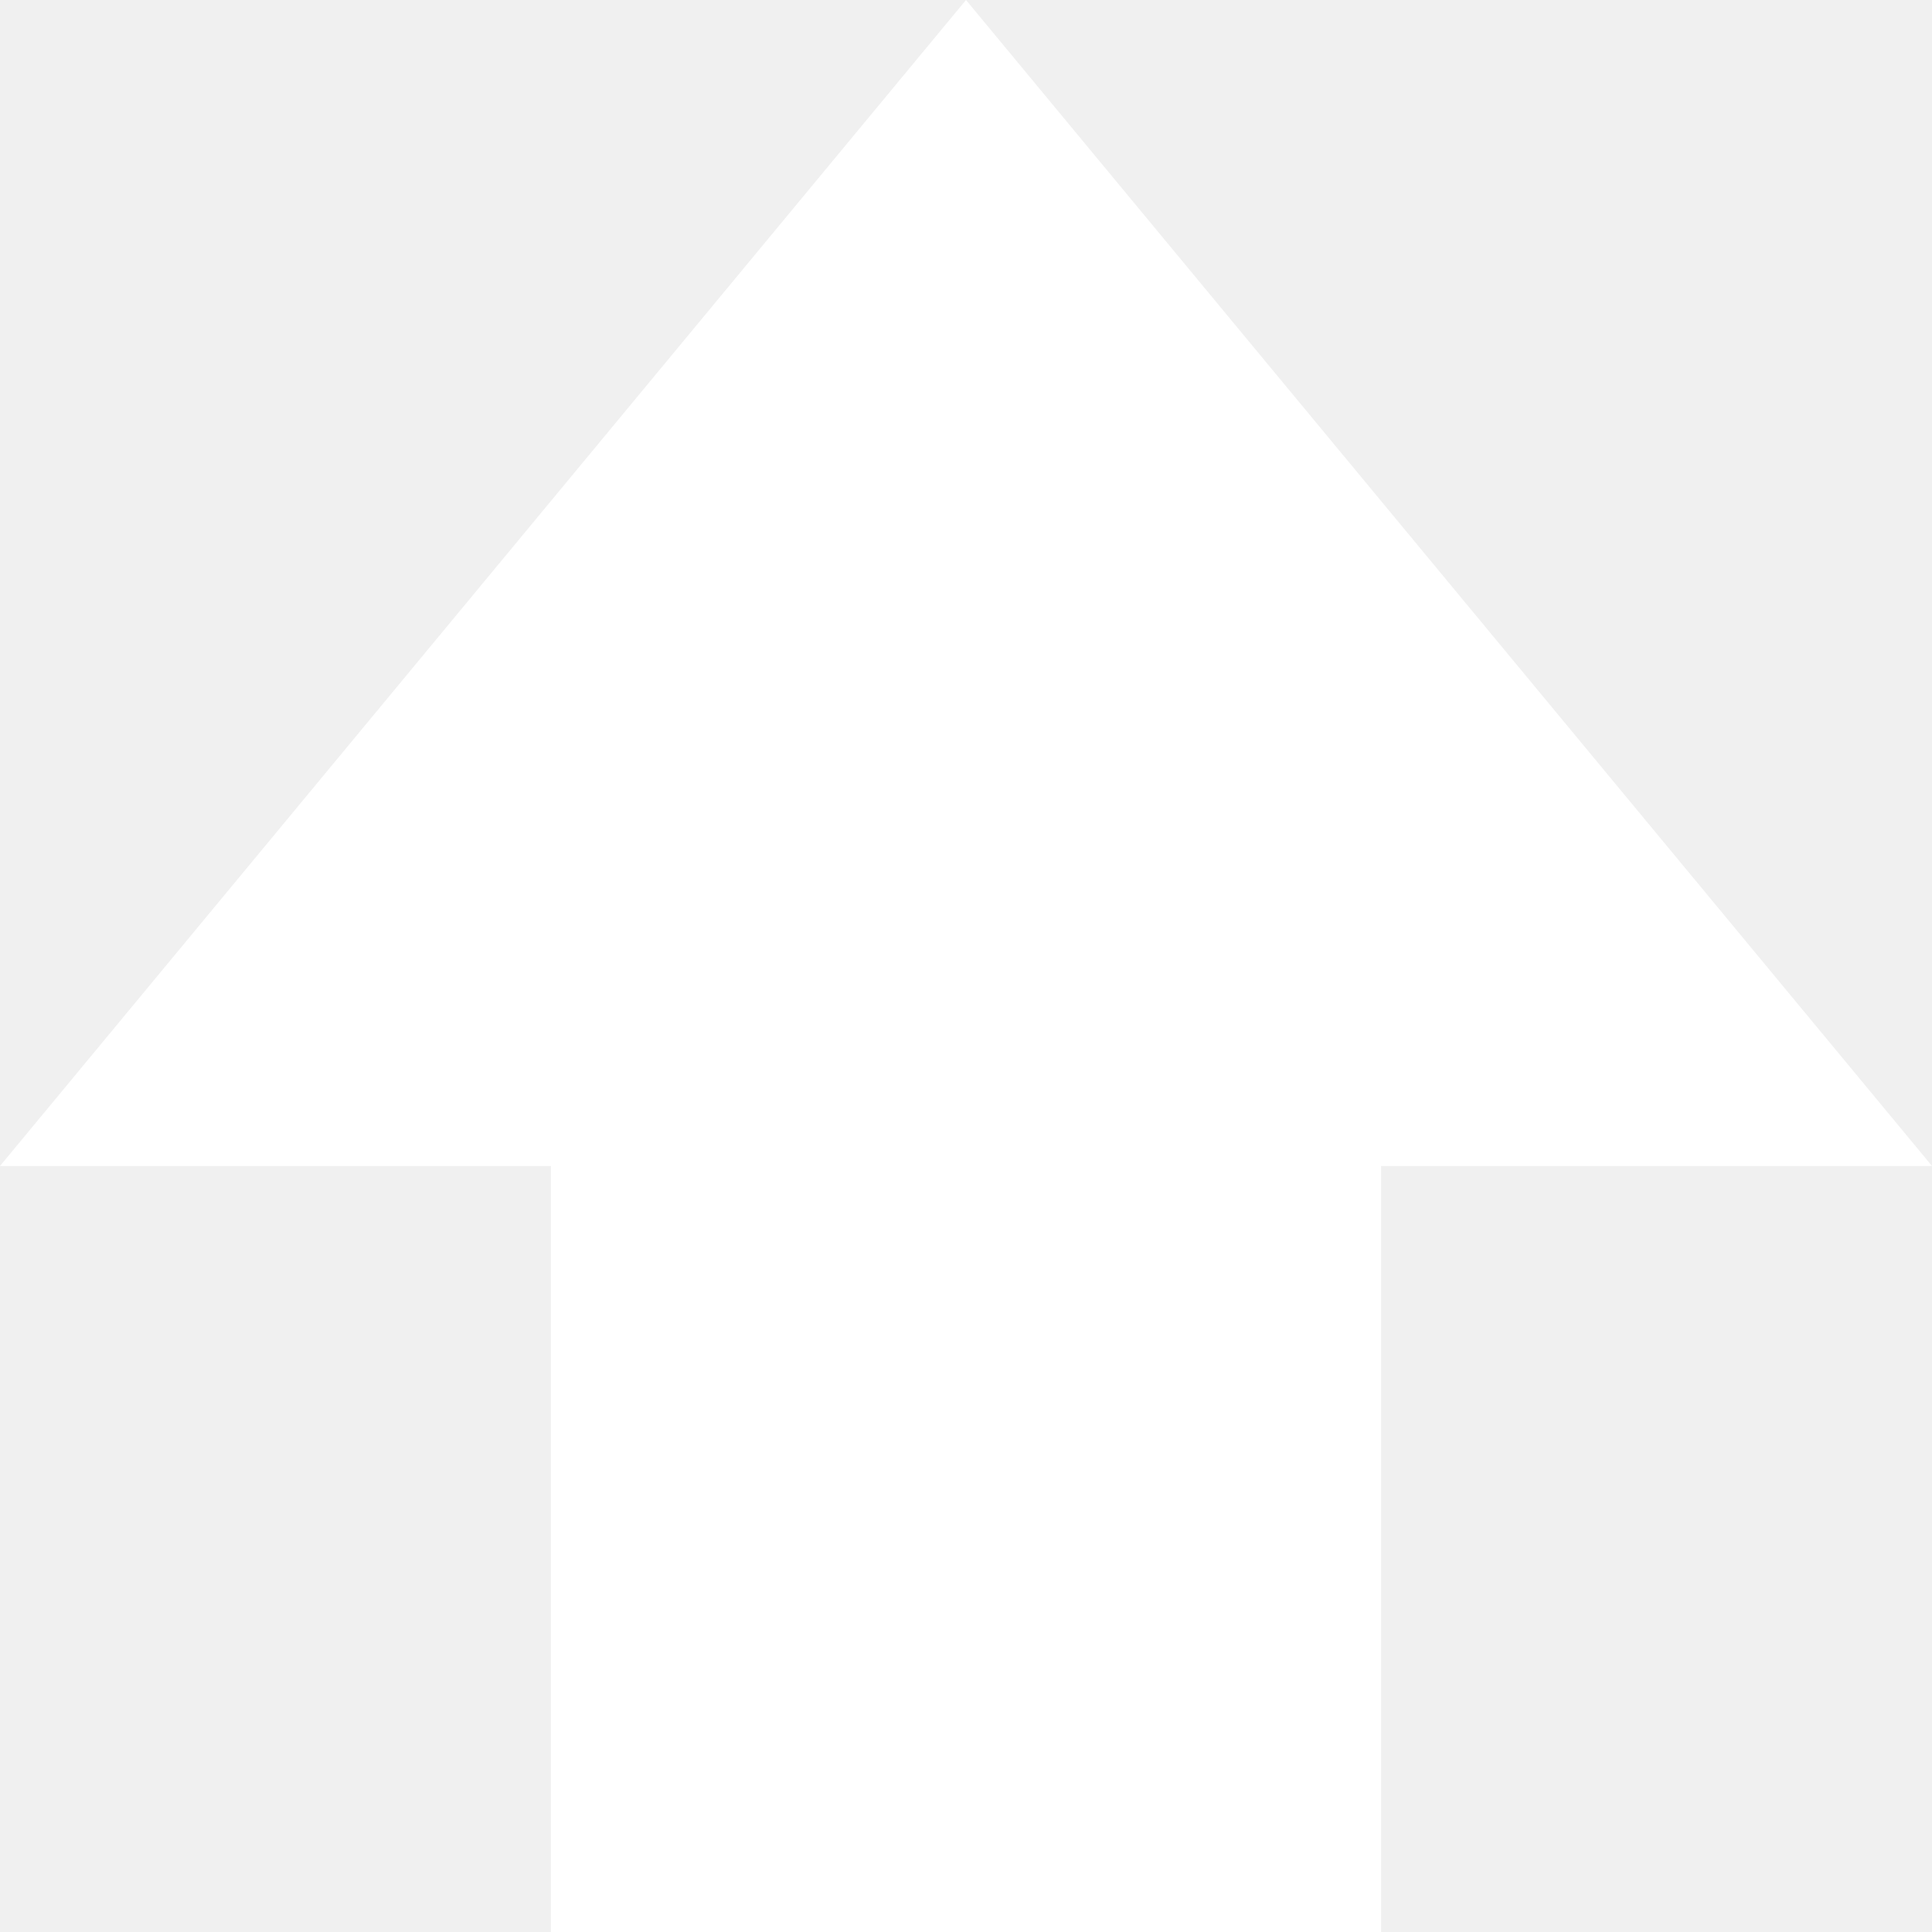
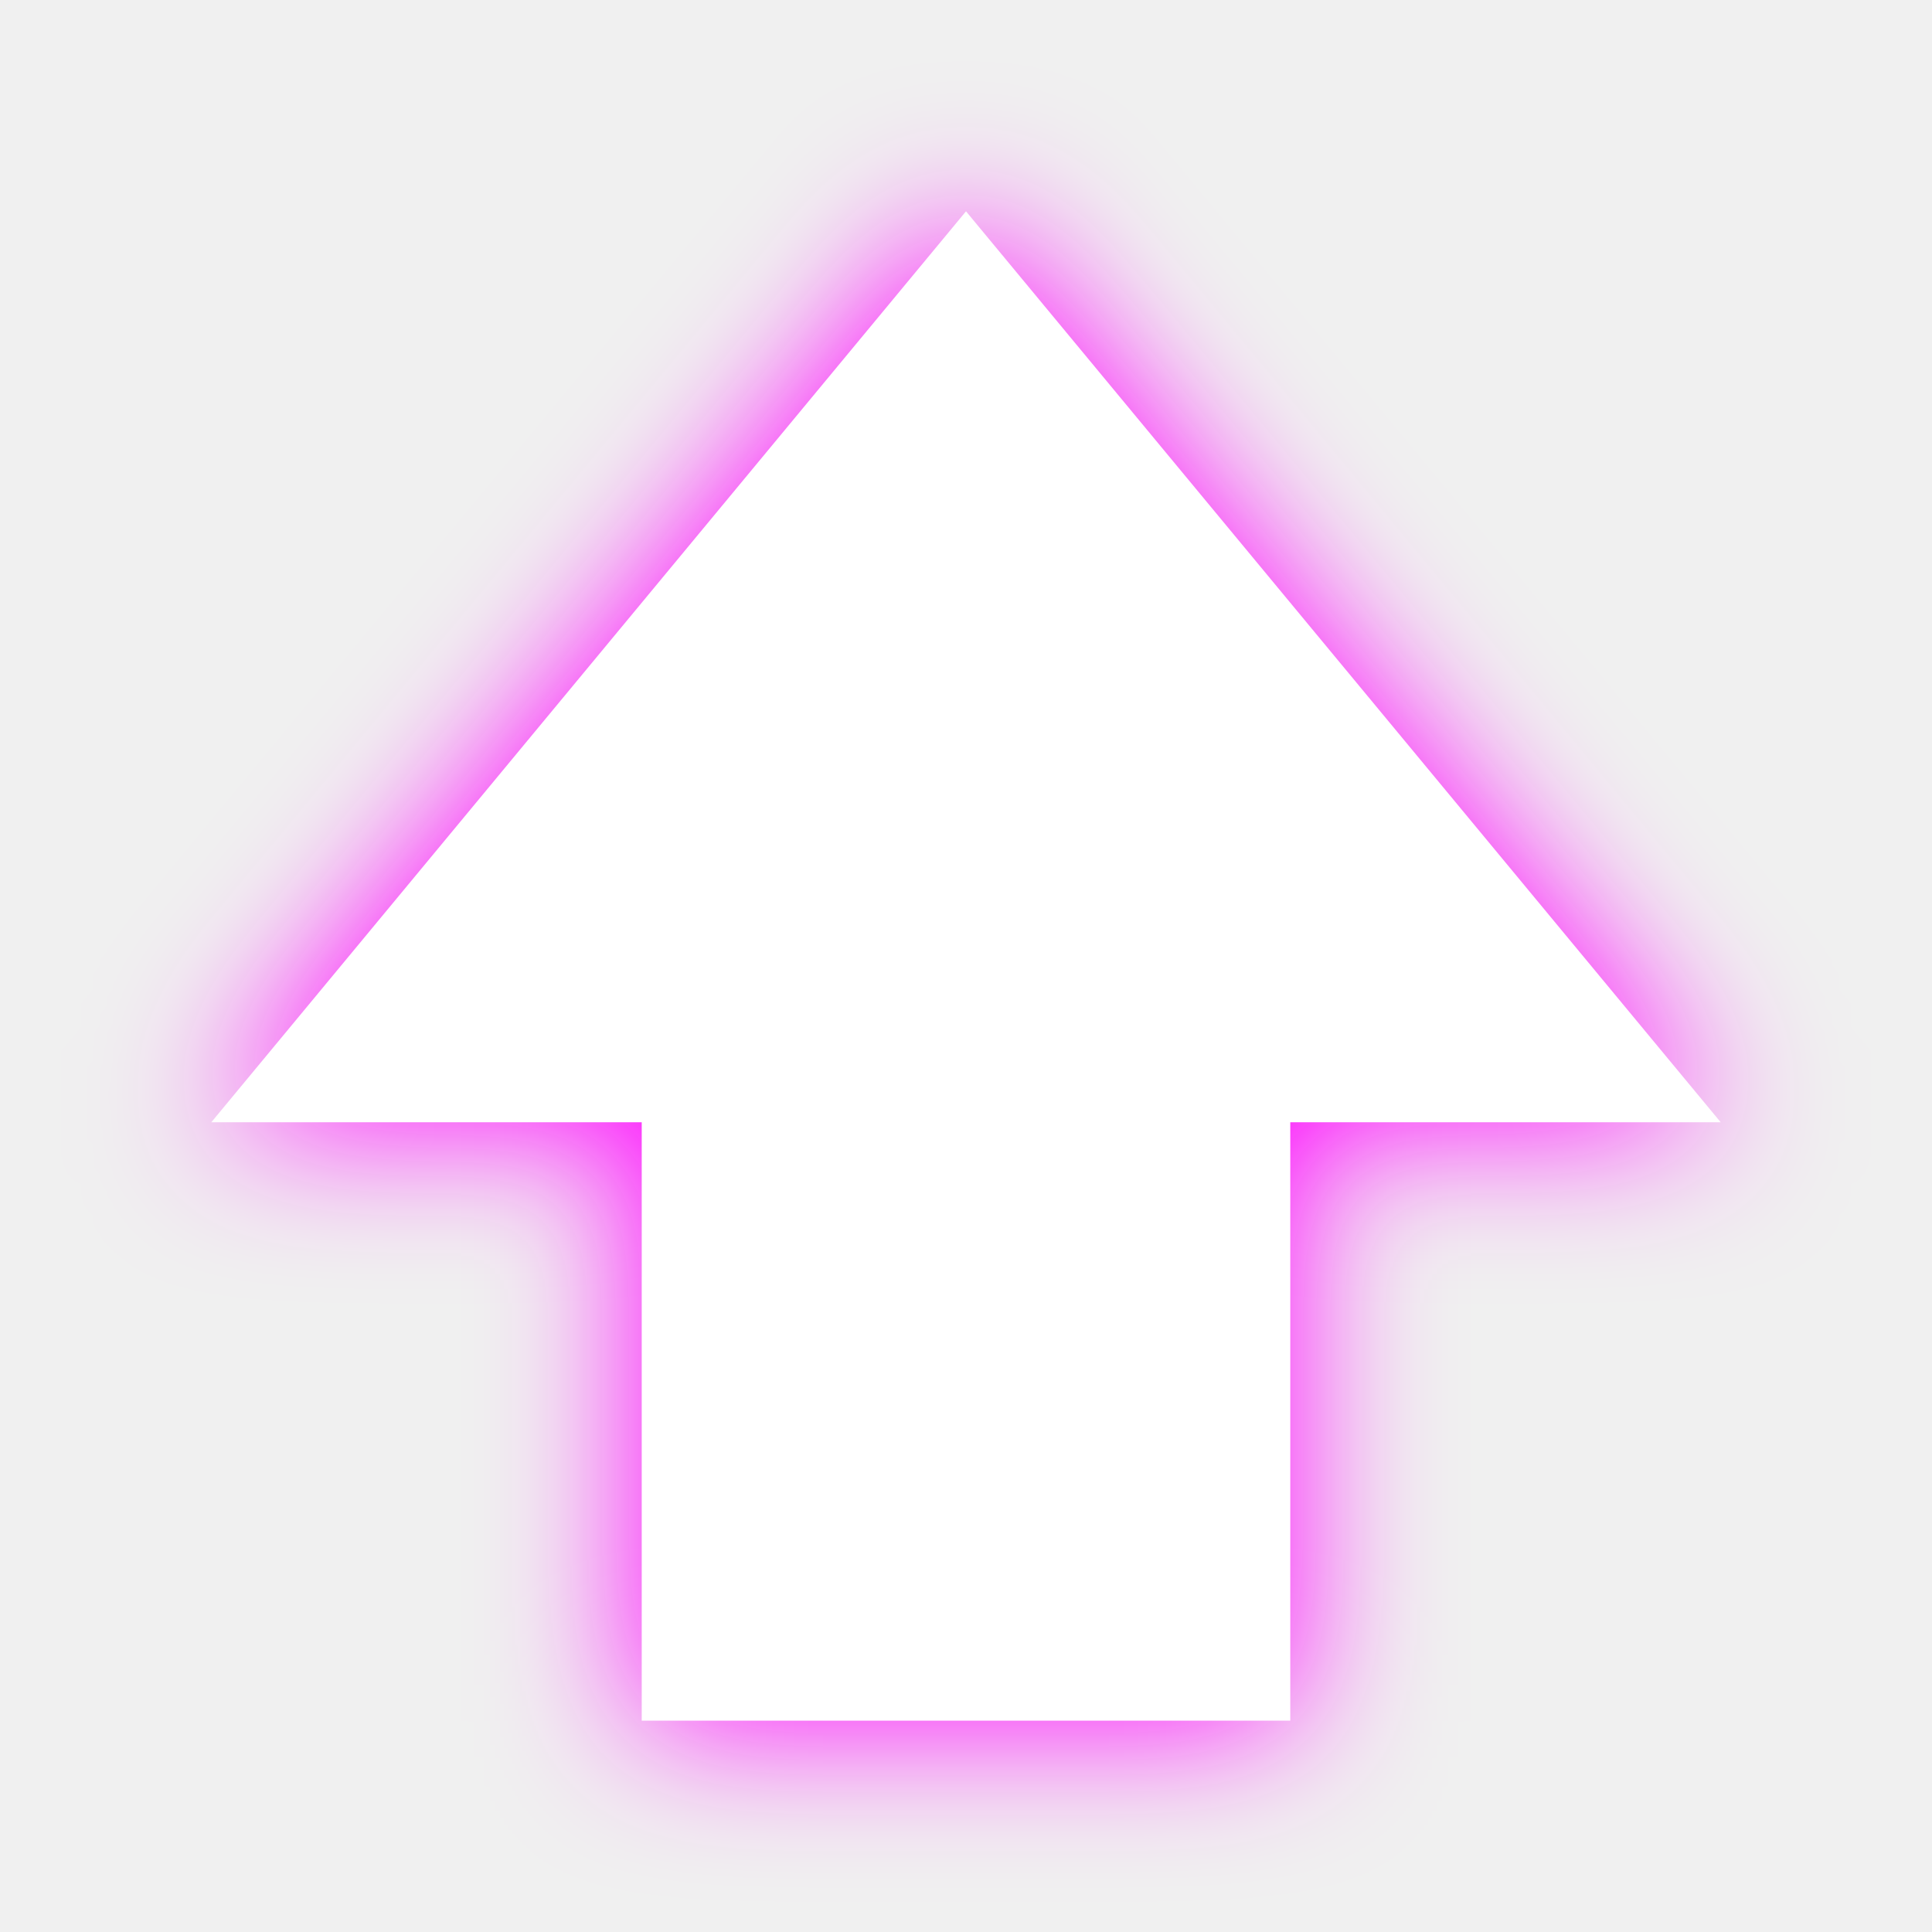
<svg xmlns="http://www.w3.org/2000/svg" width="64" height="64" id="svg2" version="1.1">
-   <defs id="defs4" />
+   <defs id="defs4">
+     <filter id="filter3755" x="-0.12" width="1.24" y="-0.12" height="1.24">
+       <feGaussianBlur stdDeviation="2.5" id="feGaussianBlur3757" />
+     </filter>
+   </defs>
  <g id="layer1" transform="translate(0,-988.3622)">
-     <path style="fill:#ffffff;fill-opacity:1;stroke:none" d="m 32,0 -32,38.625 18.25,0 0,25.375 27.5,0 0,-25.375 18.25,0 z" id="rect3002" transform="translate(0,988.3622)" />
+     <path id="path2985" d="m 32,995.362 -25,30.176 14.258,0 0,19.824 21.484,0 0,-19.824 14.258,0 z" style="fill:#ff00ff;fill-opacity:1;stroke:none;filter:url(#filter3755)" />
+     <path style="fill:#ffffff;fill-opacity:1;stroke:none" d="m 32,995.362 -25,30.176 14.258,0 0,19.824 21.484,0 0,-19.824 14.258,0 z" id="rect3002" />
  </g>
</svg>
